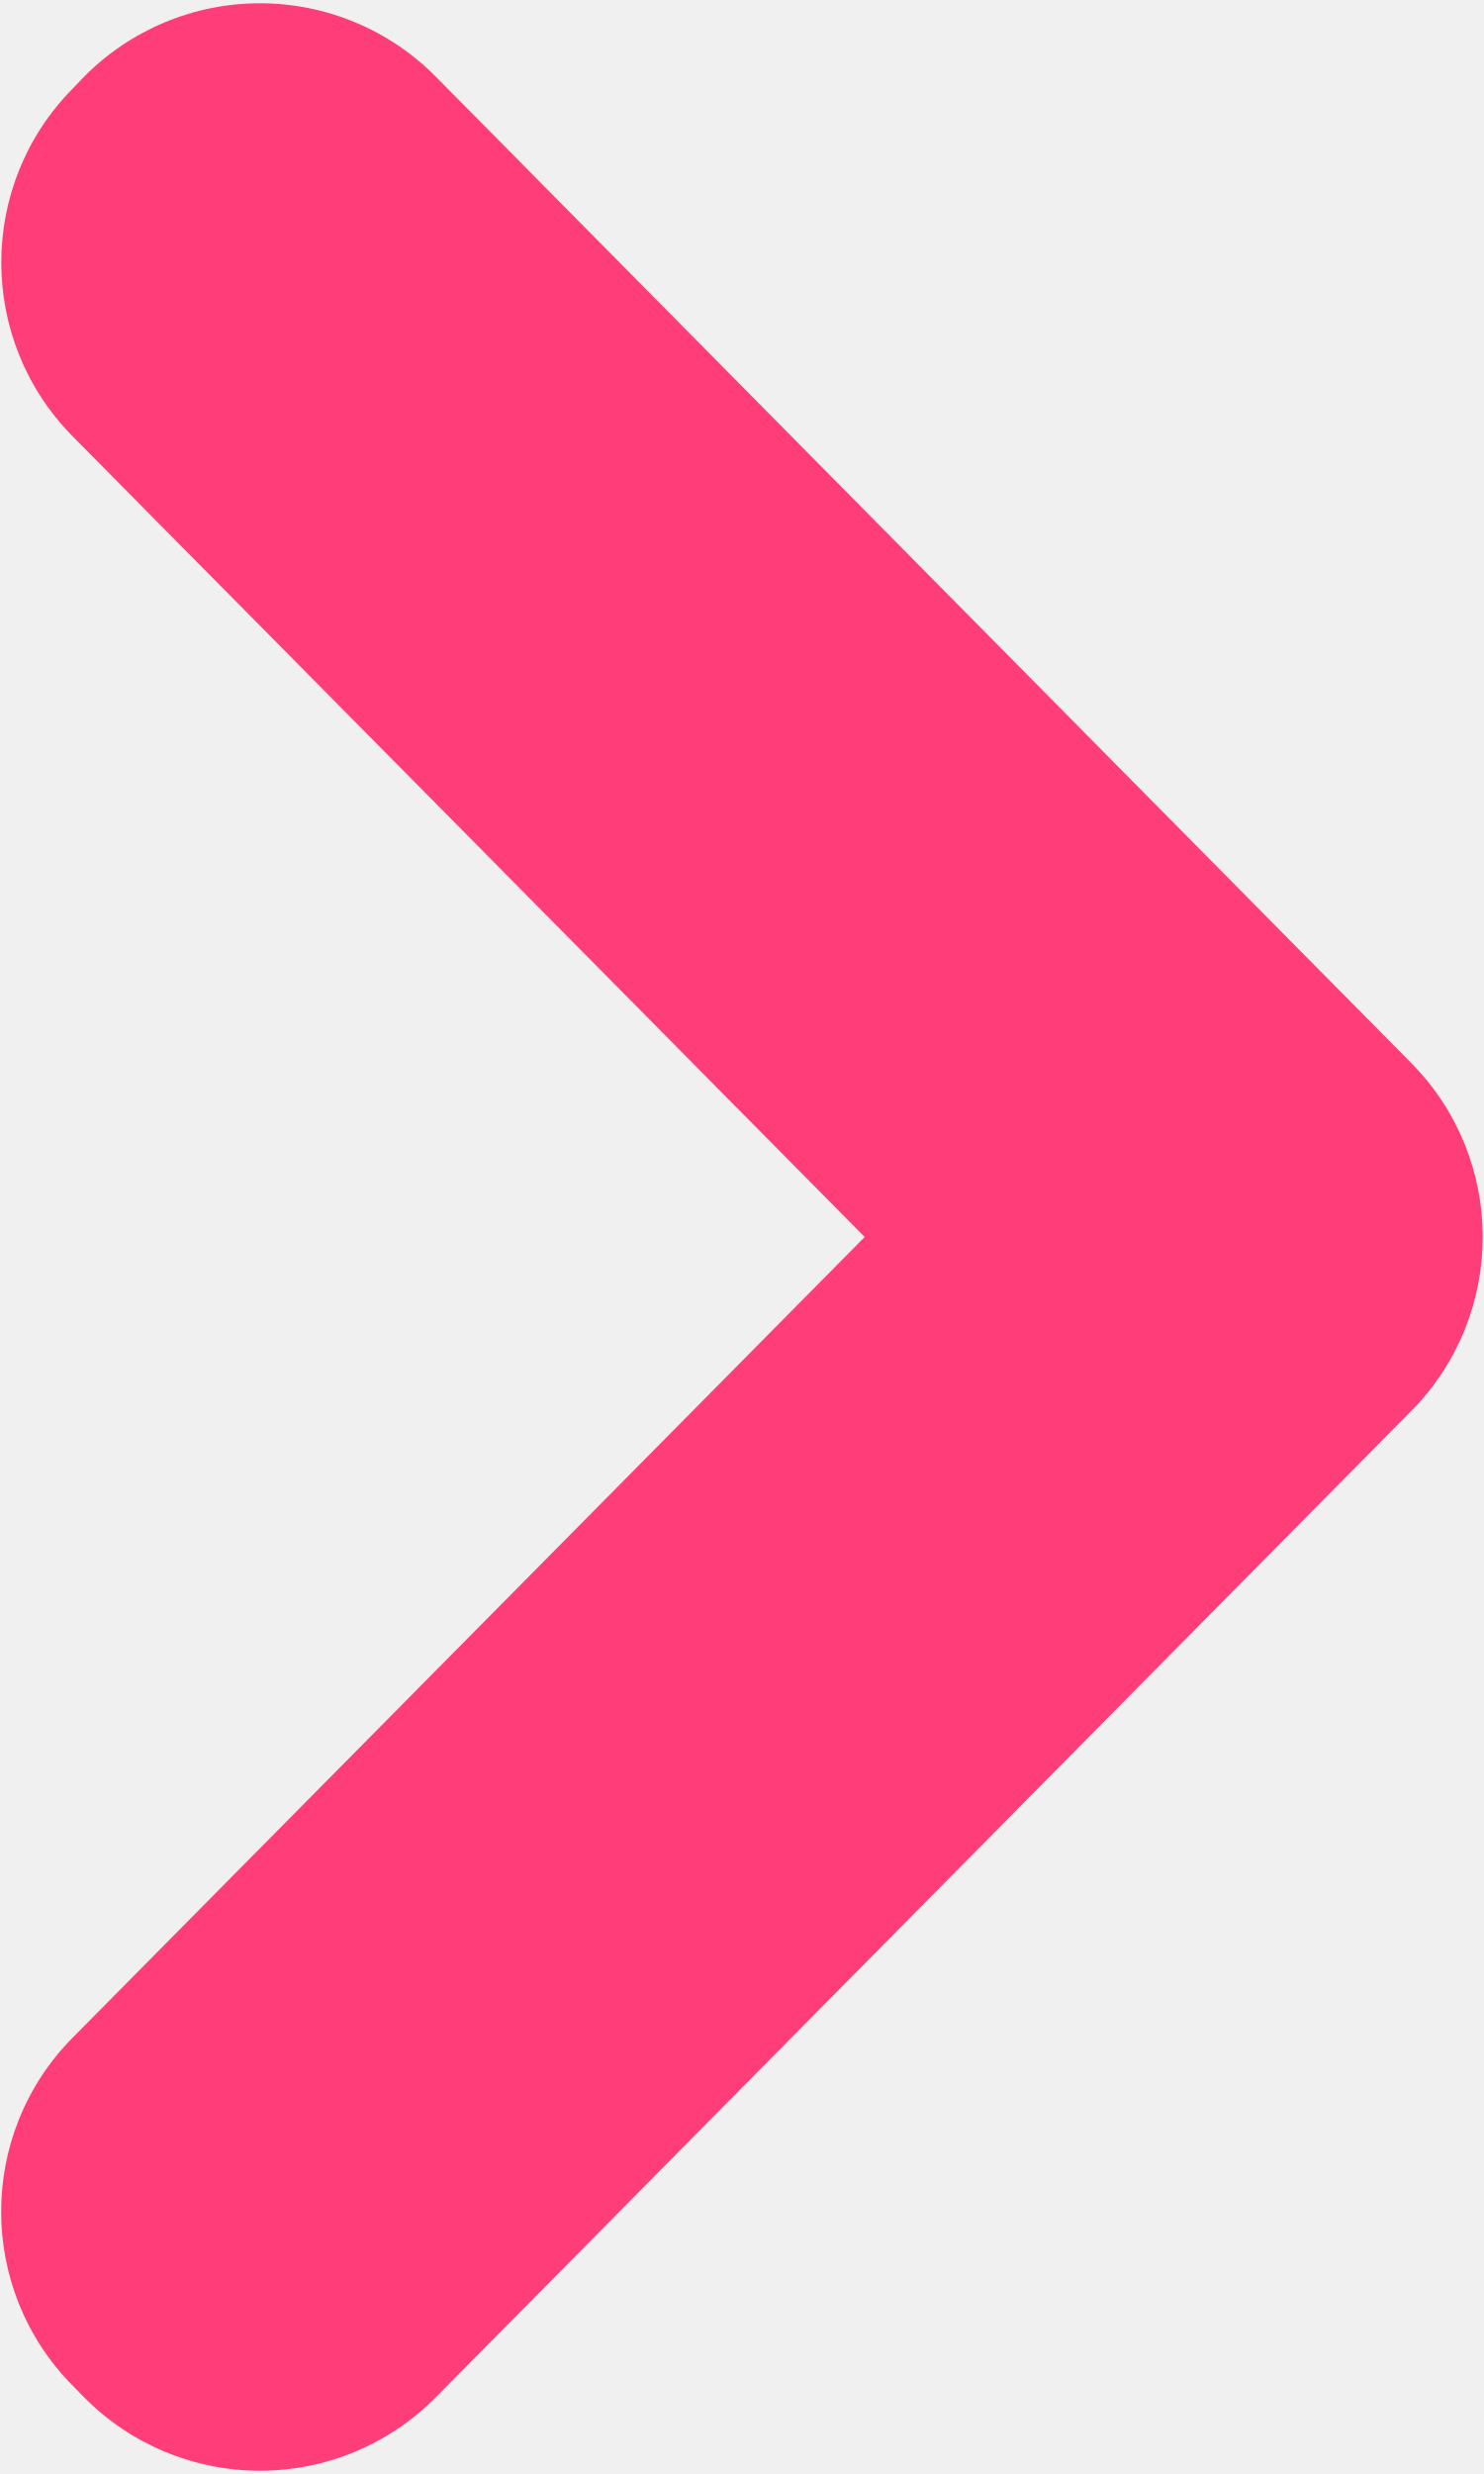
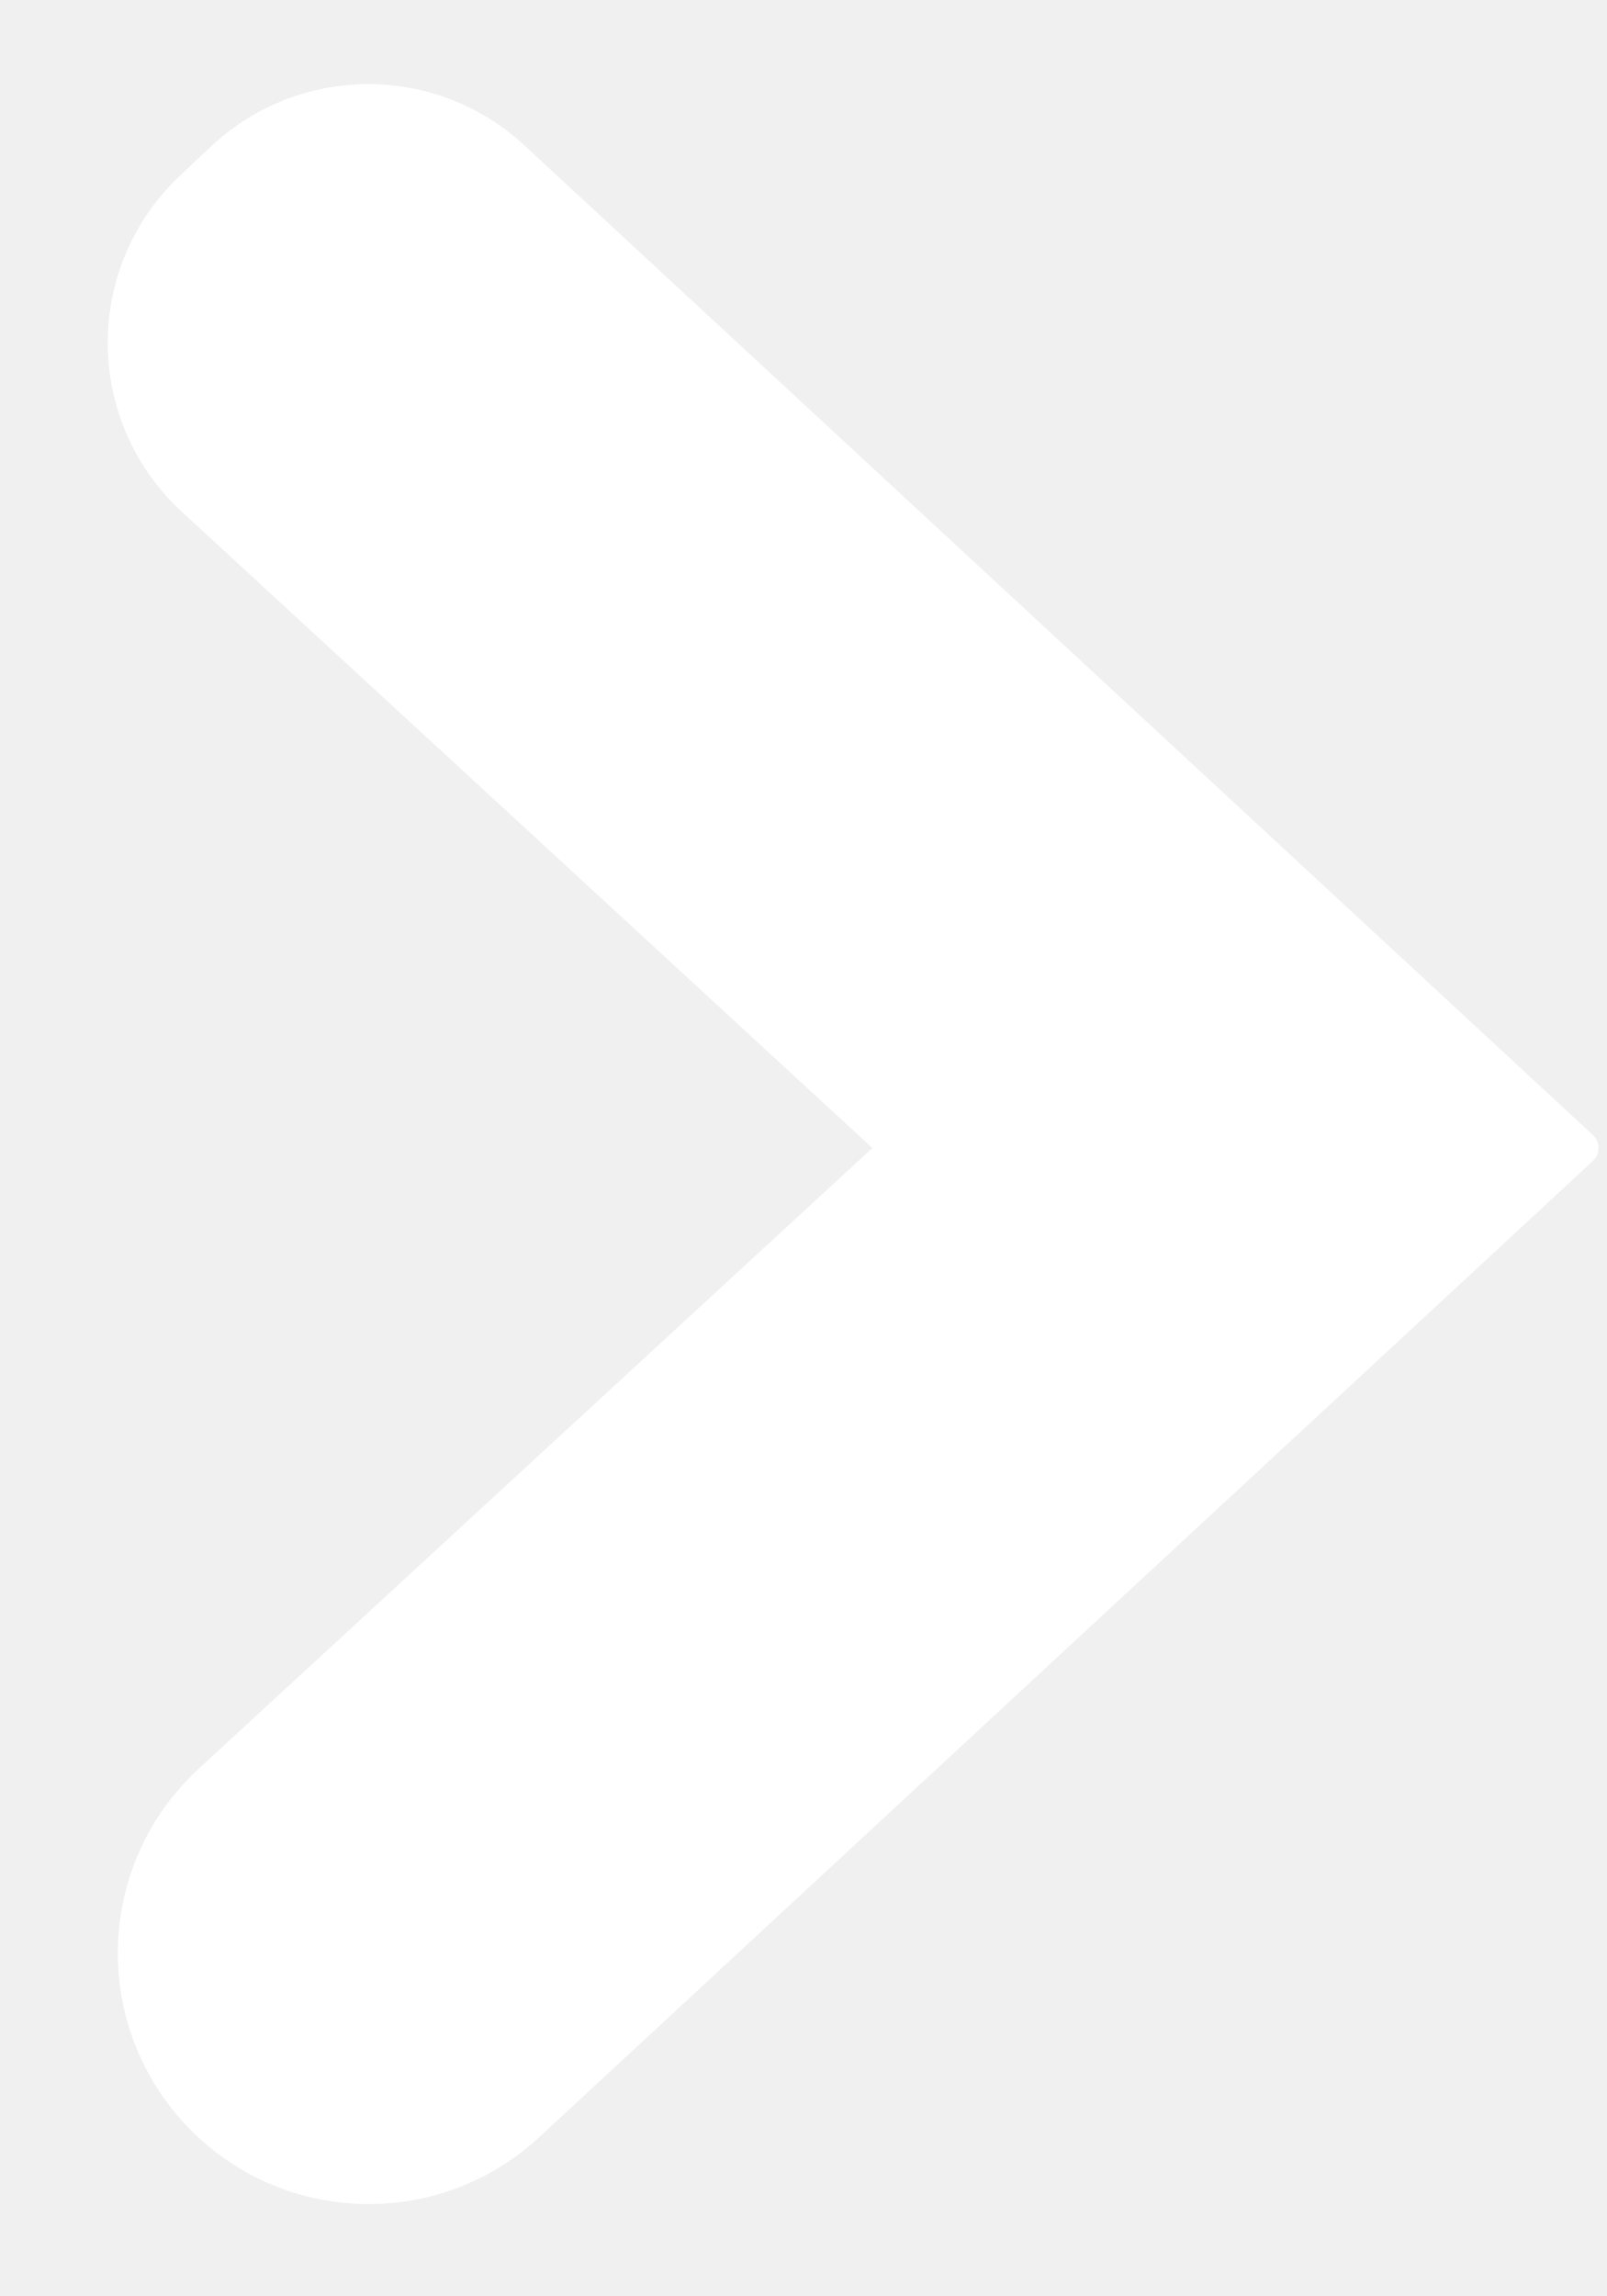
- <svg xmlns="http://www.w3.org/2000/svg" width="6" height="10" fill="none">
-   <path fill-rule="evenodd" clip-rule="evenodd" d="M.294 8.236a1 1 0 0 0 0 1.407l.046.047a1 1 0 0 0 1.422 0l3.944-3.987a1 1 0 0 0 0-1.406L1.762.31A1 1 0 0 0 .34.31L.294.358a1 1 0 0 0 0 1.406L3.496 5 .294 8.236Z" fill="#FF3E79" />
+ <svg xmlns="http://www.w3.org/2000/svg" width="7" height="10" fill="none">
+   <path fill-rule="evenodd" clip-rule="evenodd" d="M3.8 5 .792 2.229A1 1 0 0 1 .785.764L.92.637A1 1 0 0 1 2.284.633l4.654 4.31a.078.078 0 0 1 0 .114L2.347 9.31A1.092 1.092 0 1 1 .865 7.704L3.8 5Z" fill="#fff" />
</svg>
